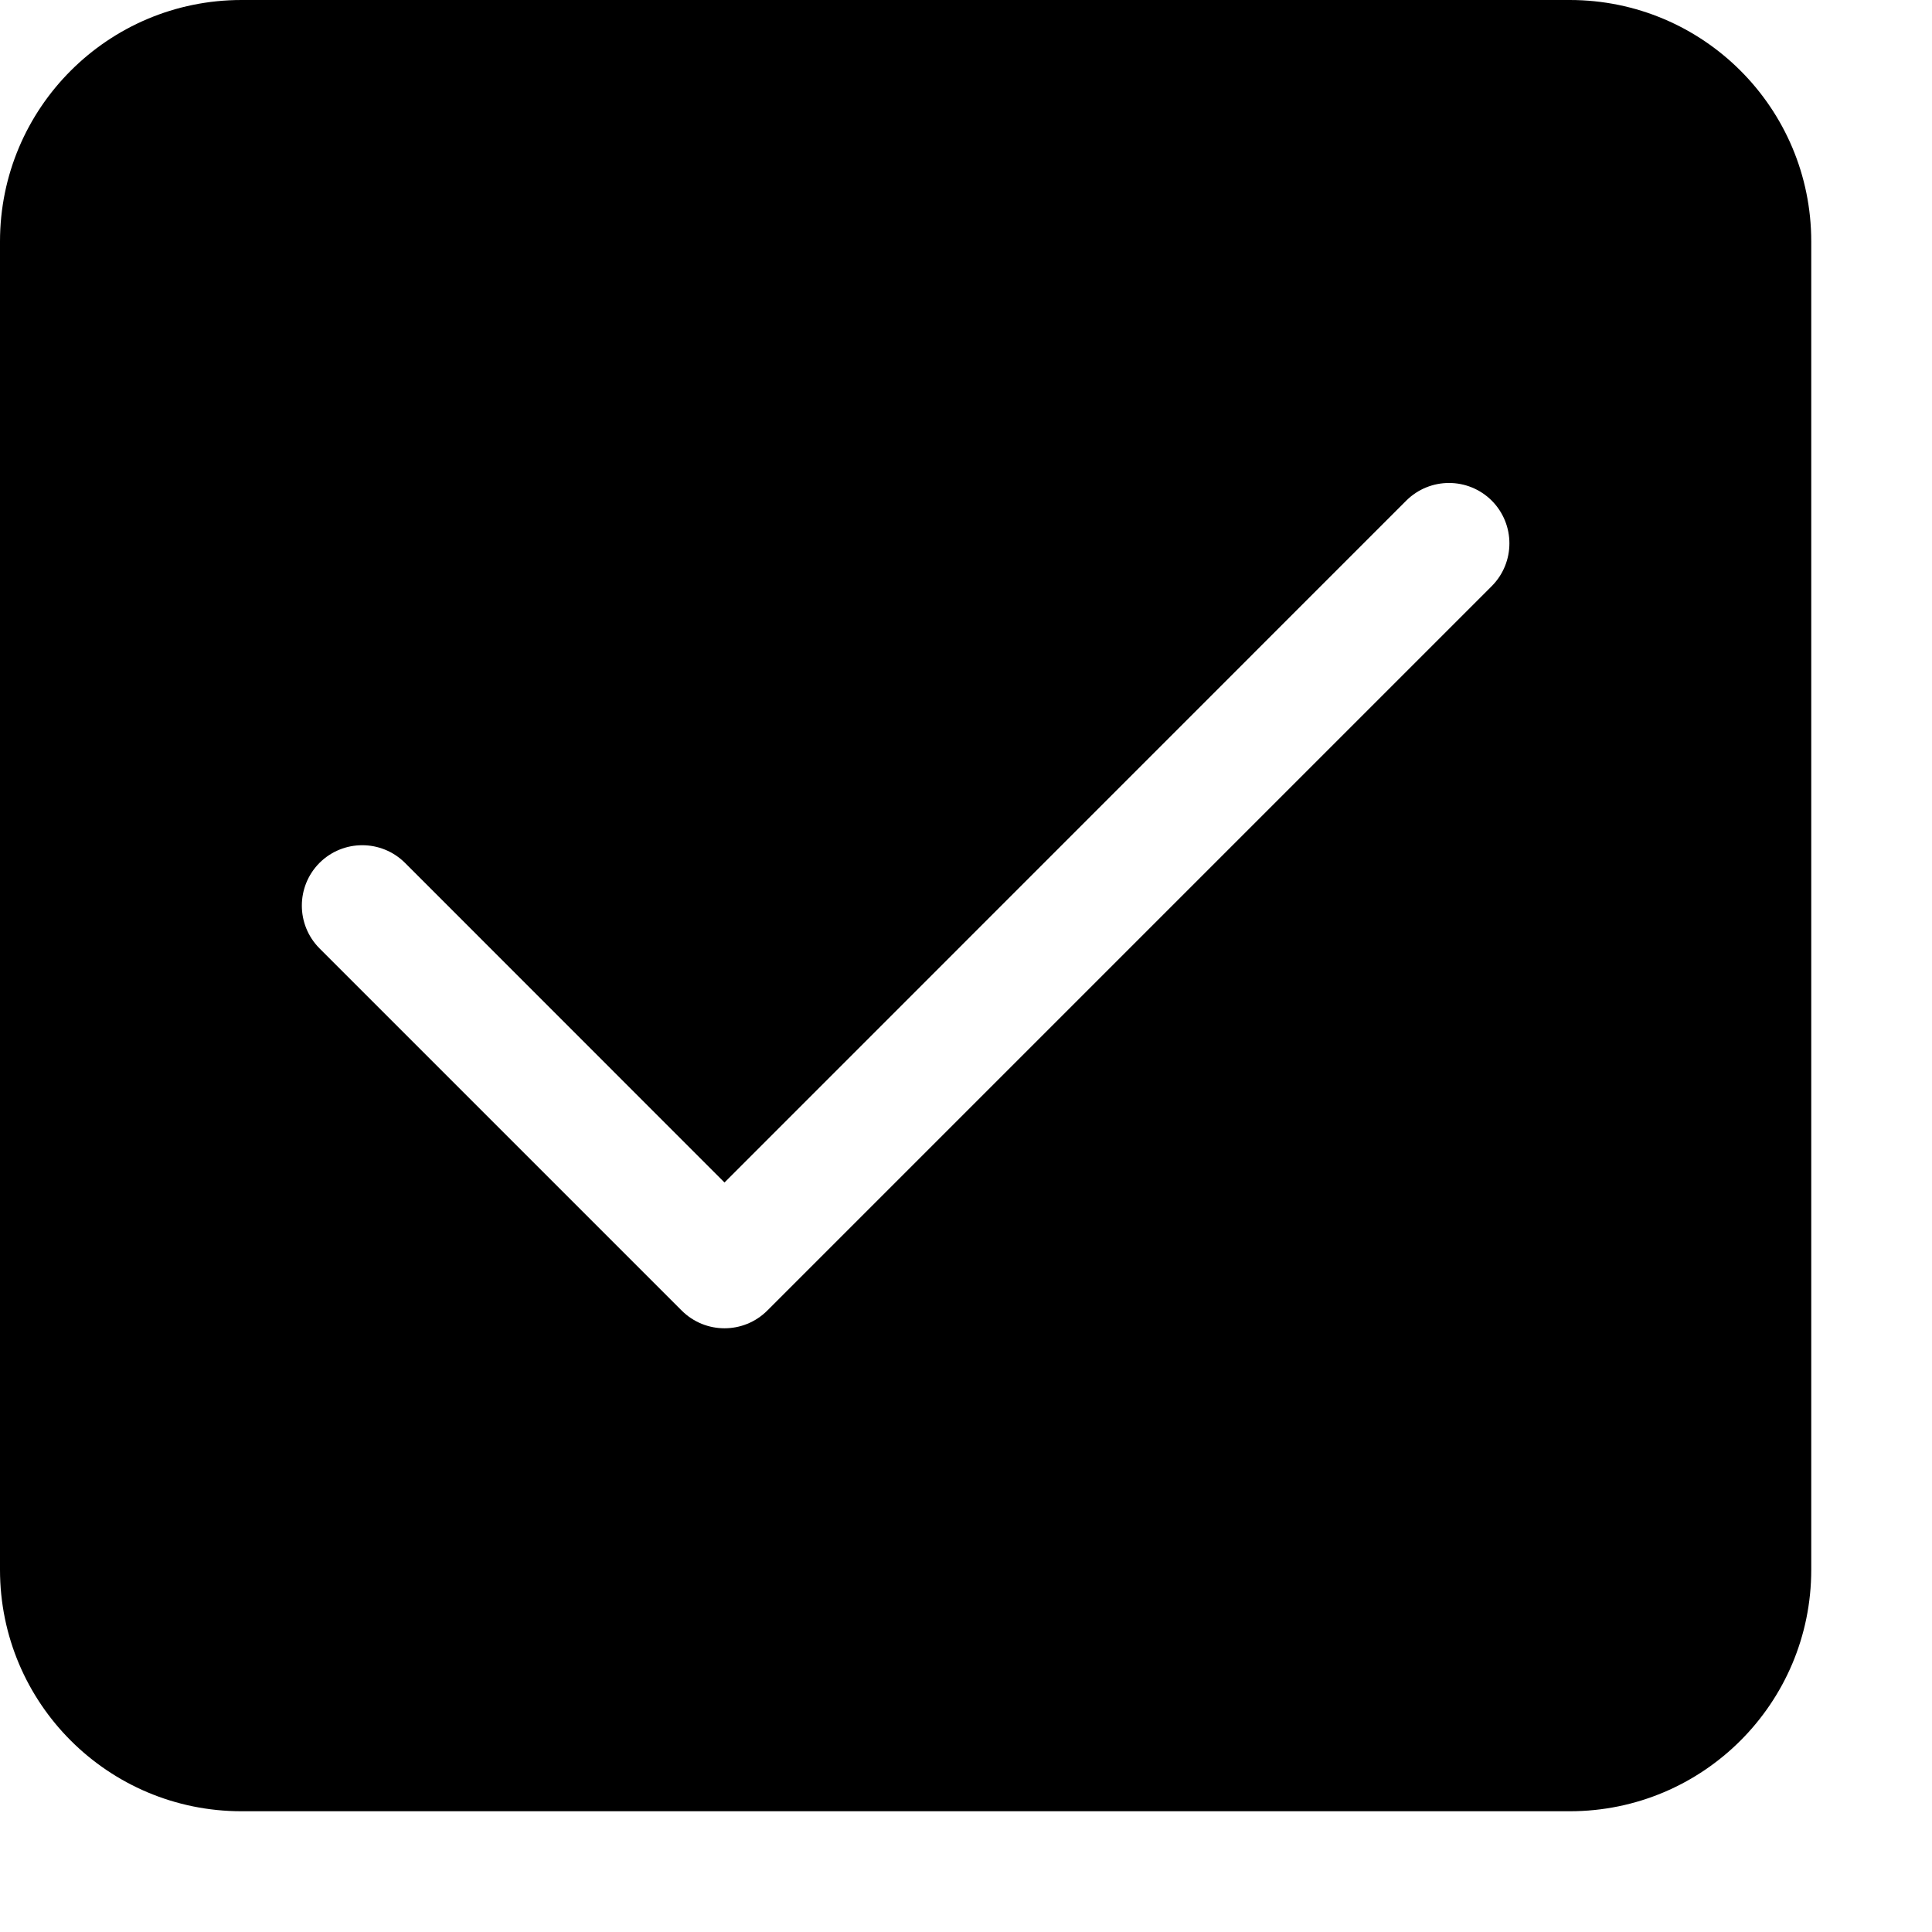
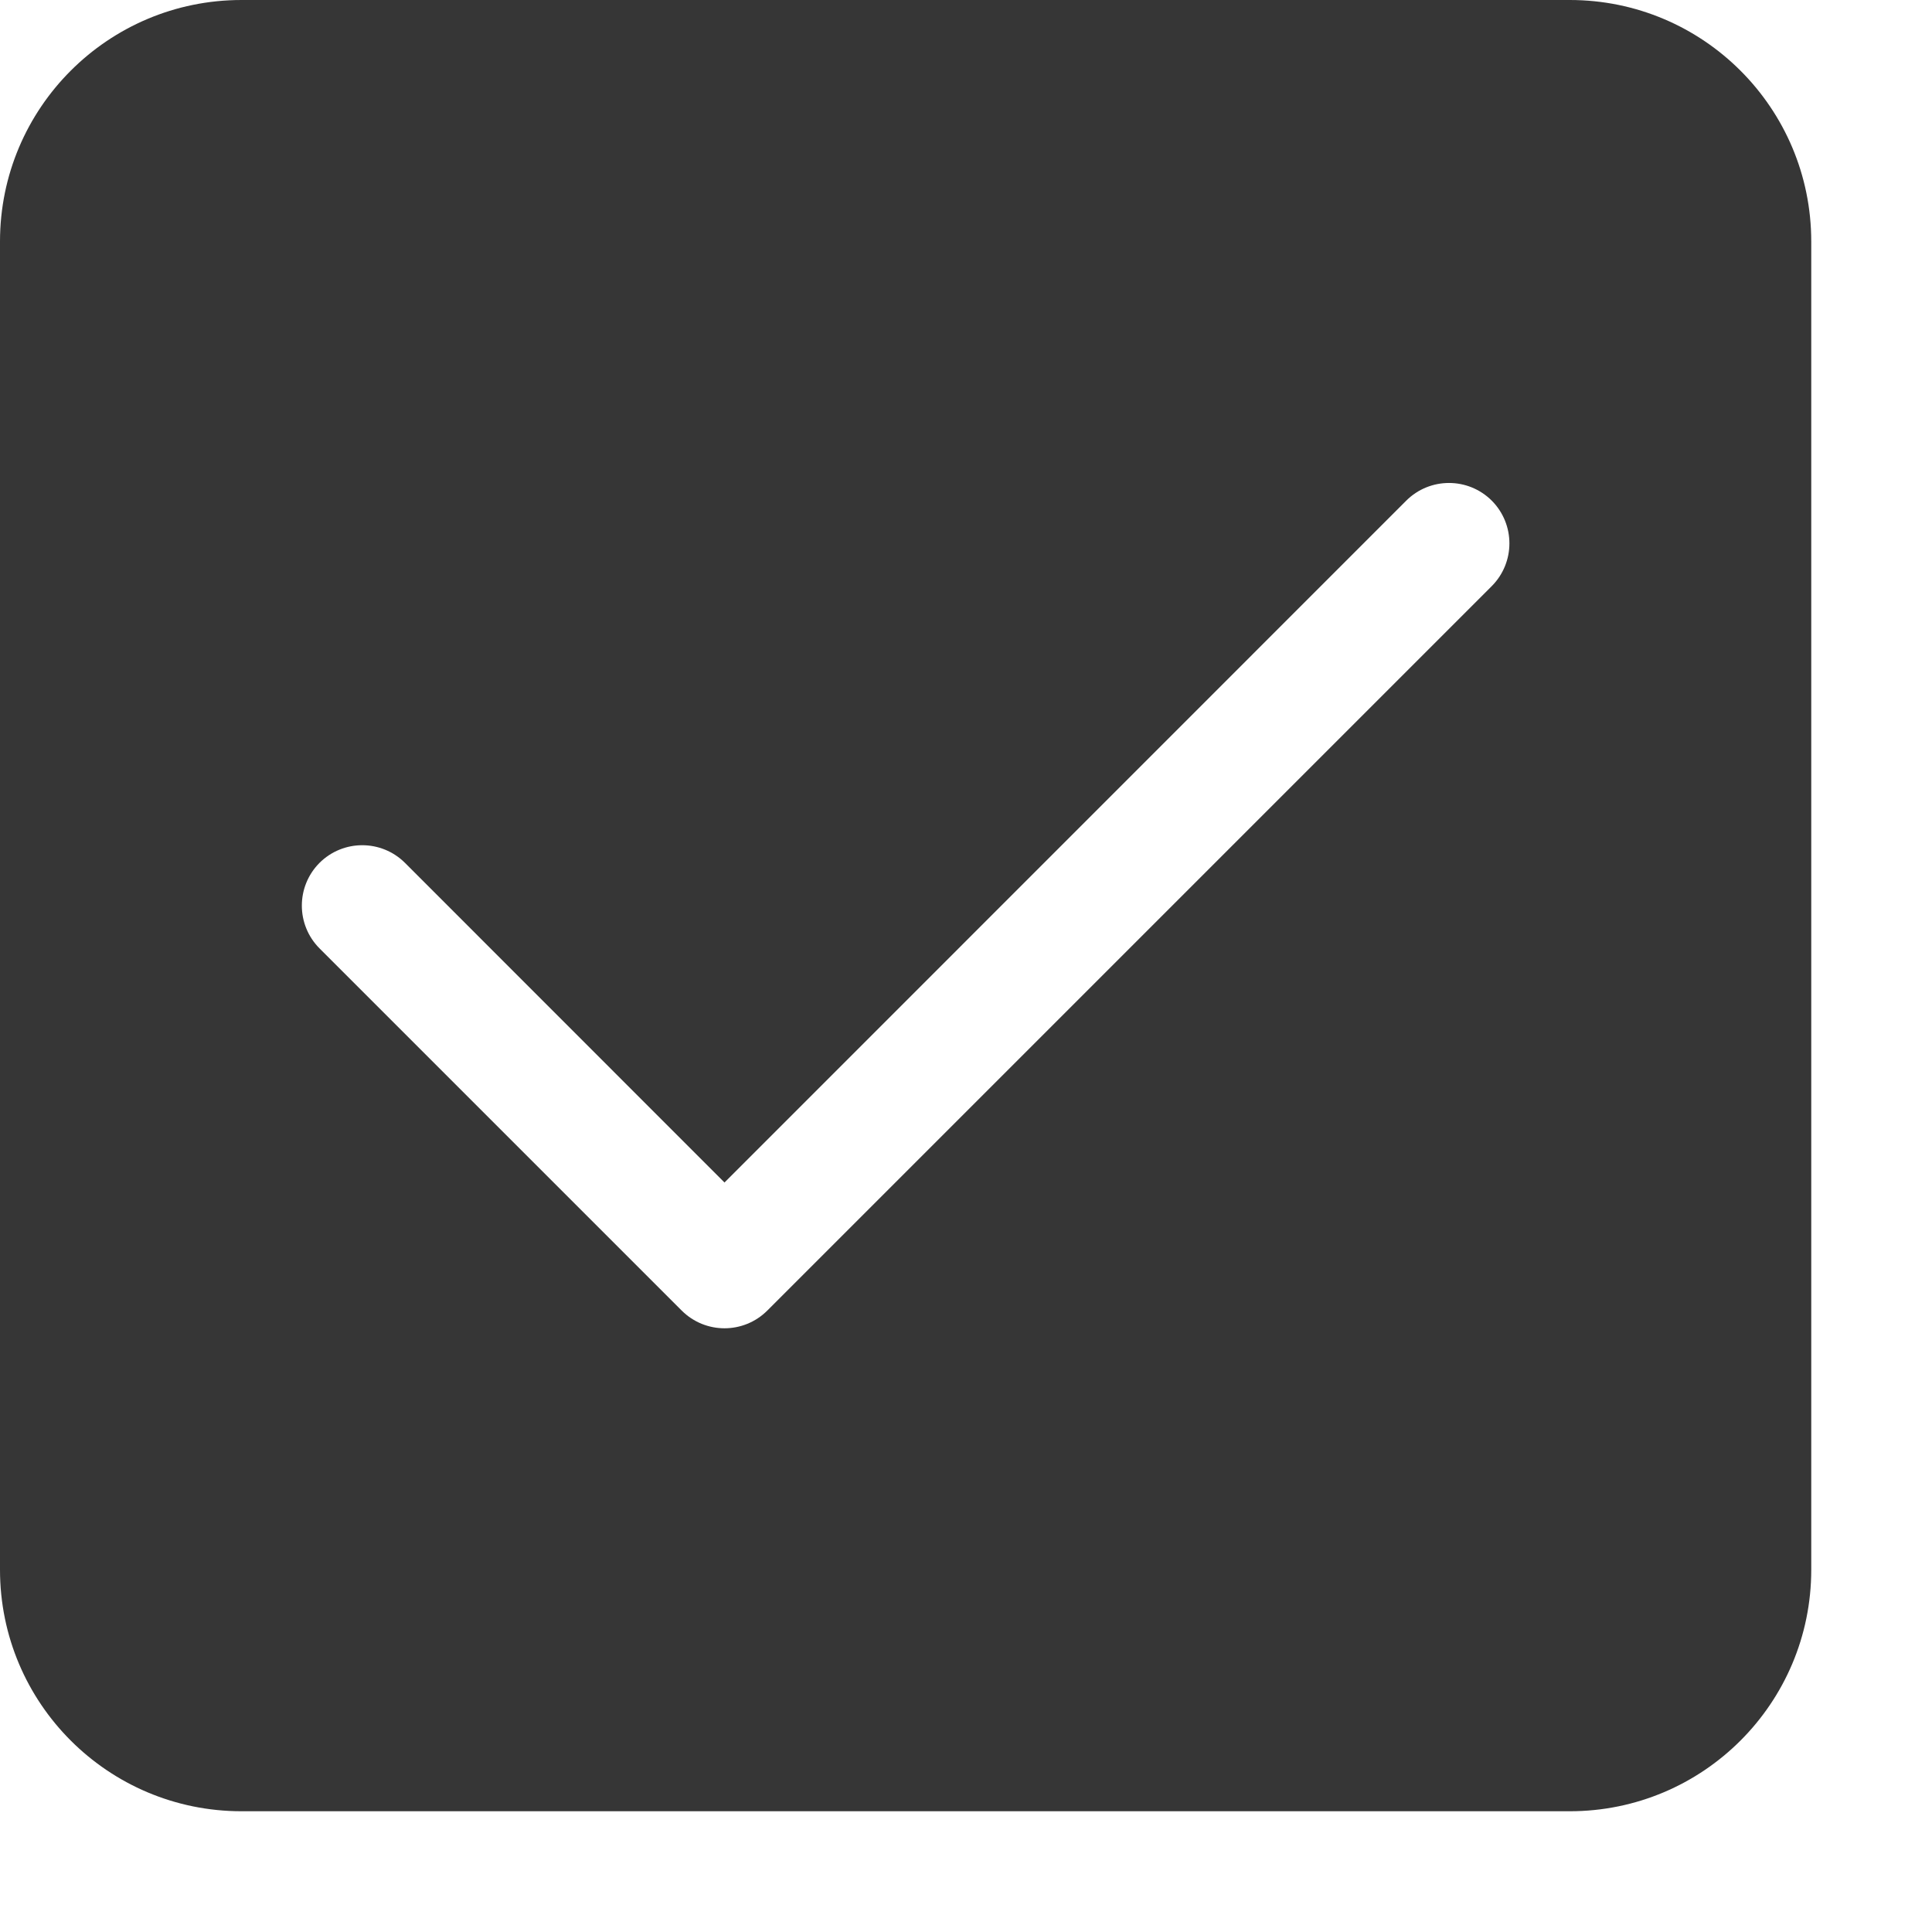
<svg xmlns="http://www.w3.org/2000/svg" width="16" height="16" viewBox="0 0 16 16" fill="none">
  <g id="emblem-checked-symbolic">
-     <path id="Subtract" fill-rule="evenodd" clip-rule="evenodd" d="M13 0C14.105 0 15 0.895 15 2V13C15 14.105 14.105 15 13 15H2C0.895 15 5.63733e-08 14.105 0 13V2C0 0.895 0.895 5.63724e-08 2 0H13ZM12.354 4.146C12.158 3.951 11.842 3.951 11.646 4.146L6 9.793L3.354 7.146C3.158 6.951 2.842 6.951 2.646 7.146C2.451 7.342 2.451 7.658 2.646 7.854L5.646 10.854C5.842 11.049 6.158 11.049 6.354 10.854L12.354 4.854C12.549 4.658 12.549 4.342 12.354 4.146Z" fill="black" />
+     <path id="Subtract" fill-rule="evenodd" clip-rule="evenodd" d="M13 0C14.105 0 15 0.895 15 2V13C15 14.105 14.105 15 13 15H2C0.895 15 5.63733e-08 14.105 0 13V2C0 0.895 0.895 5.63724e-08 2 0H13ZM12.354 4.146C12.158 3.951 11.842 3.951 11.646 4.146L6 9.793L3.354 7.146C3.158 6.951 2.842 6.951 2.646 7.146C2.451 7.342 2.451 7.658 2.646 7.854L5.646 10.854C5.842 11.049 6.158 11.049 6.354 10.854L12.354 4.854C12.549 4.658 12.549 4.342 12.354 4.146Z" fill="#363636" />
  </g>
</svg>
